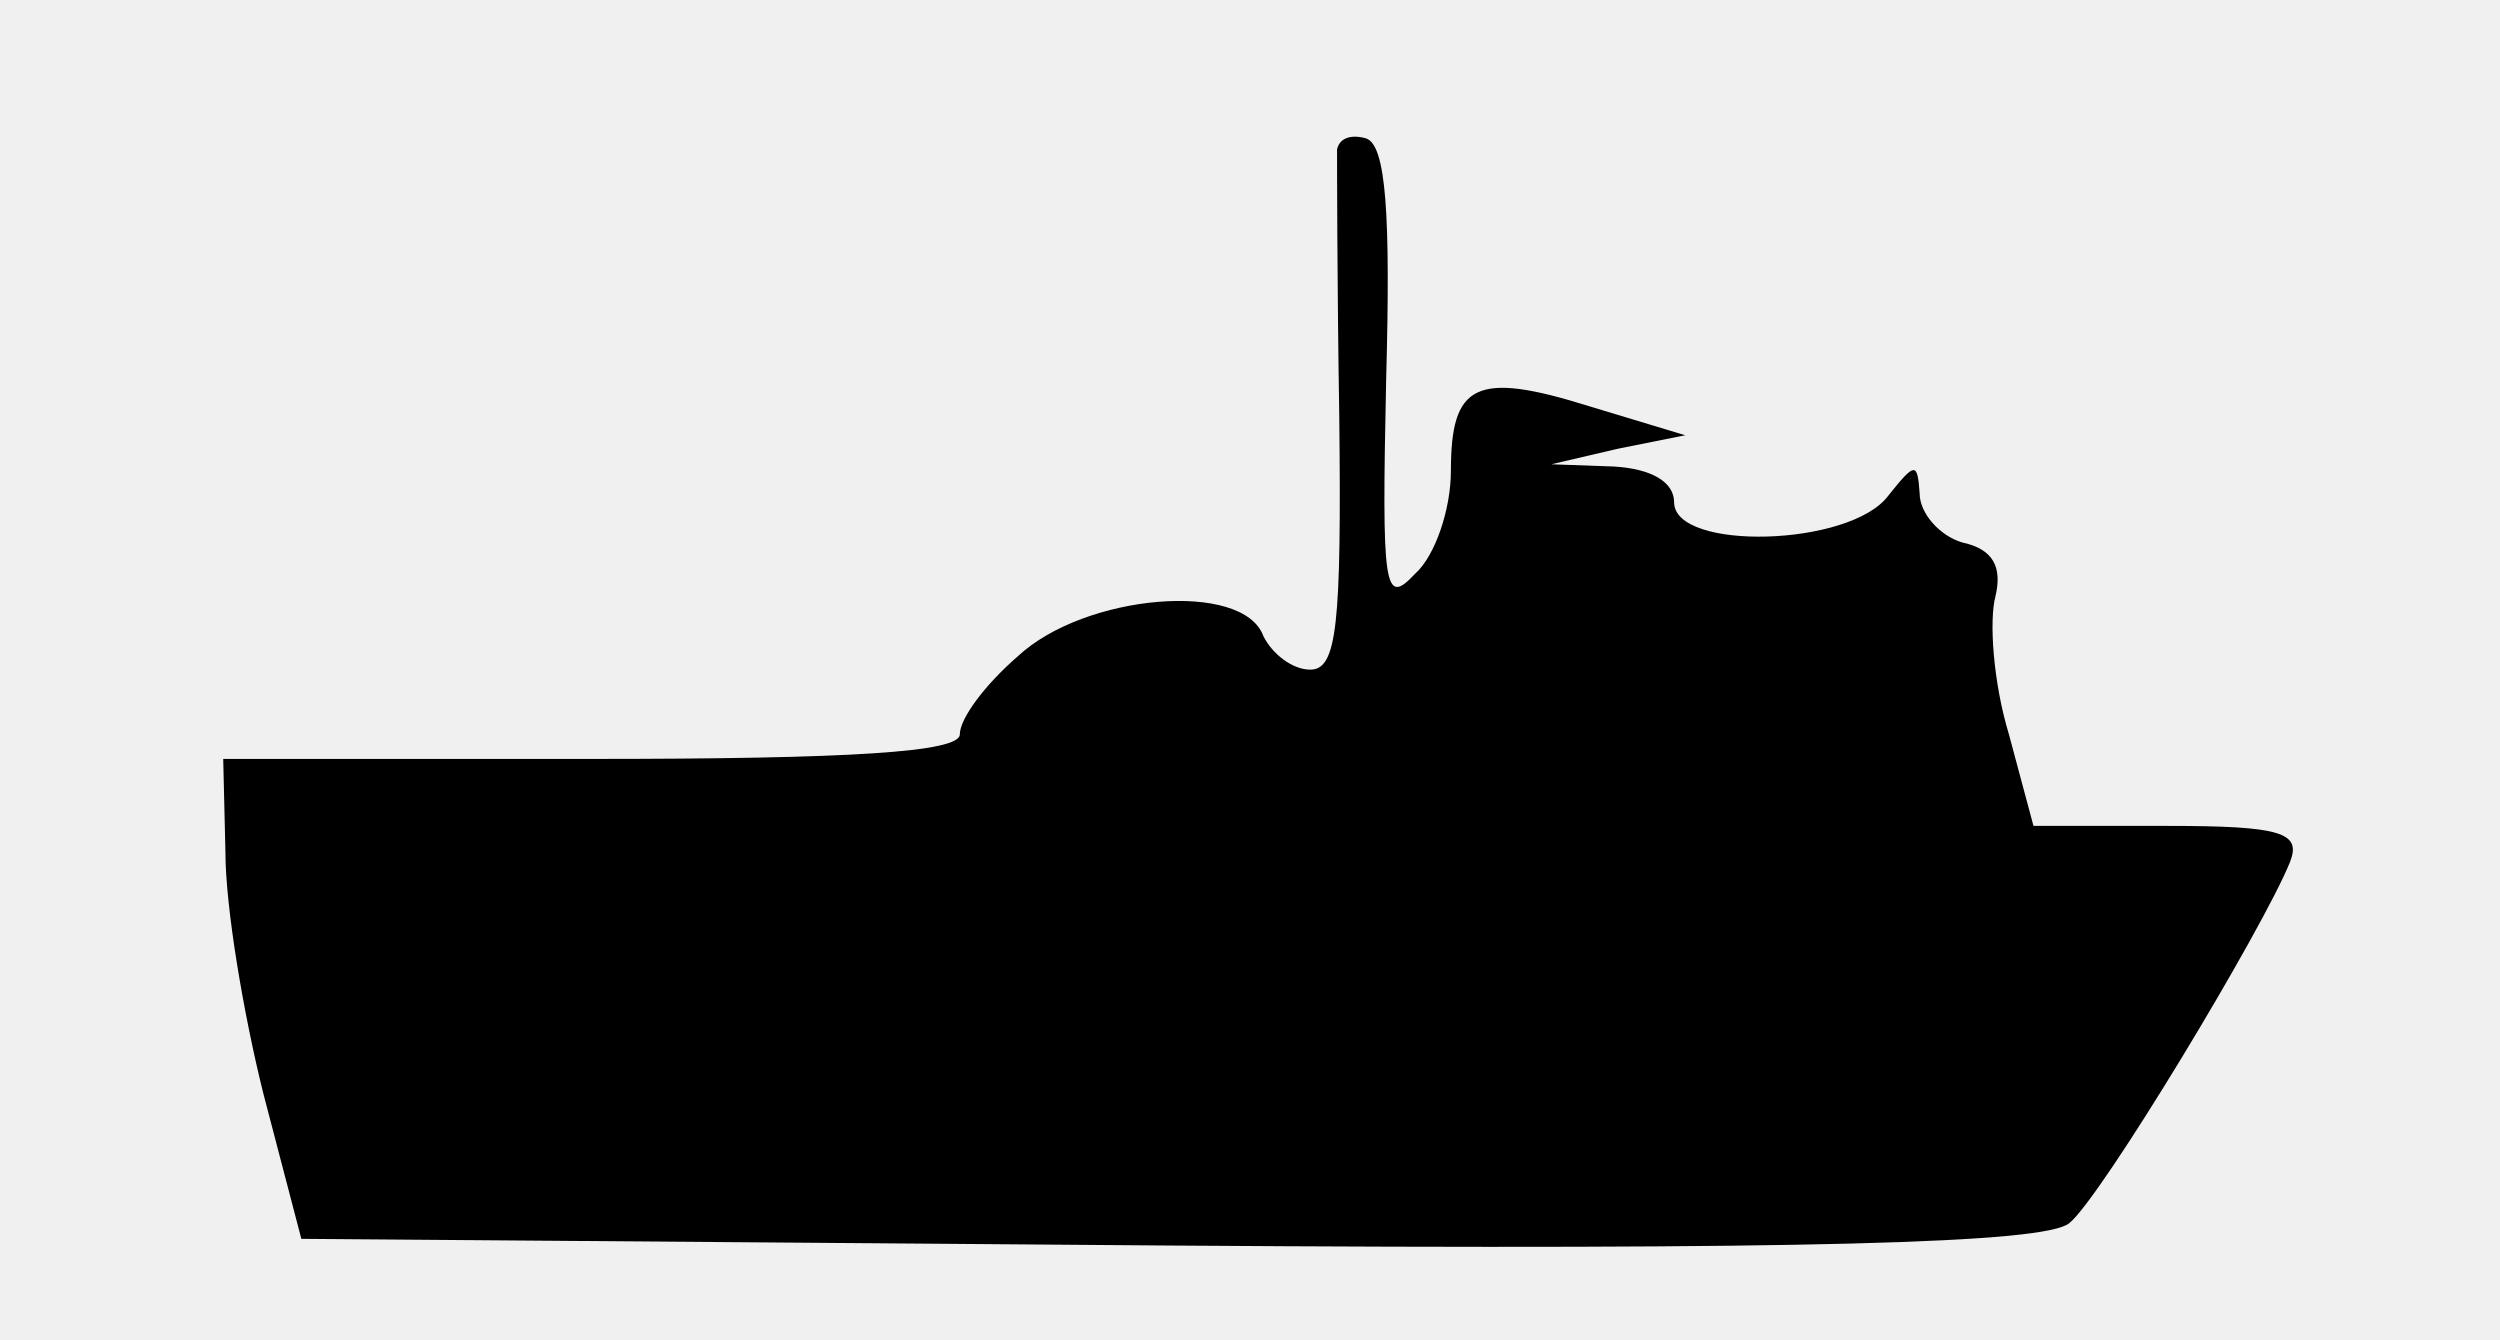
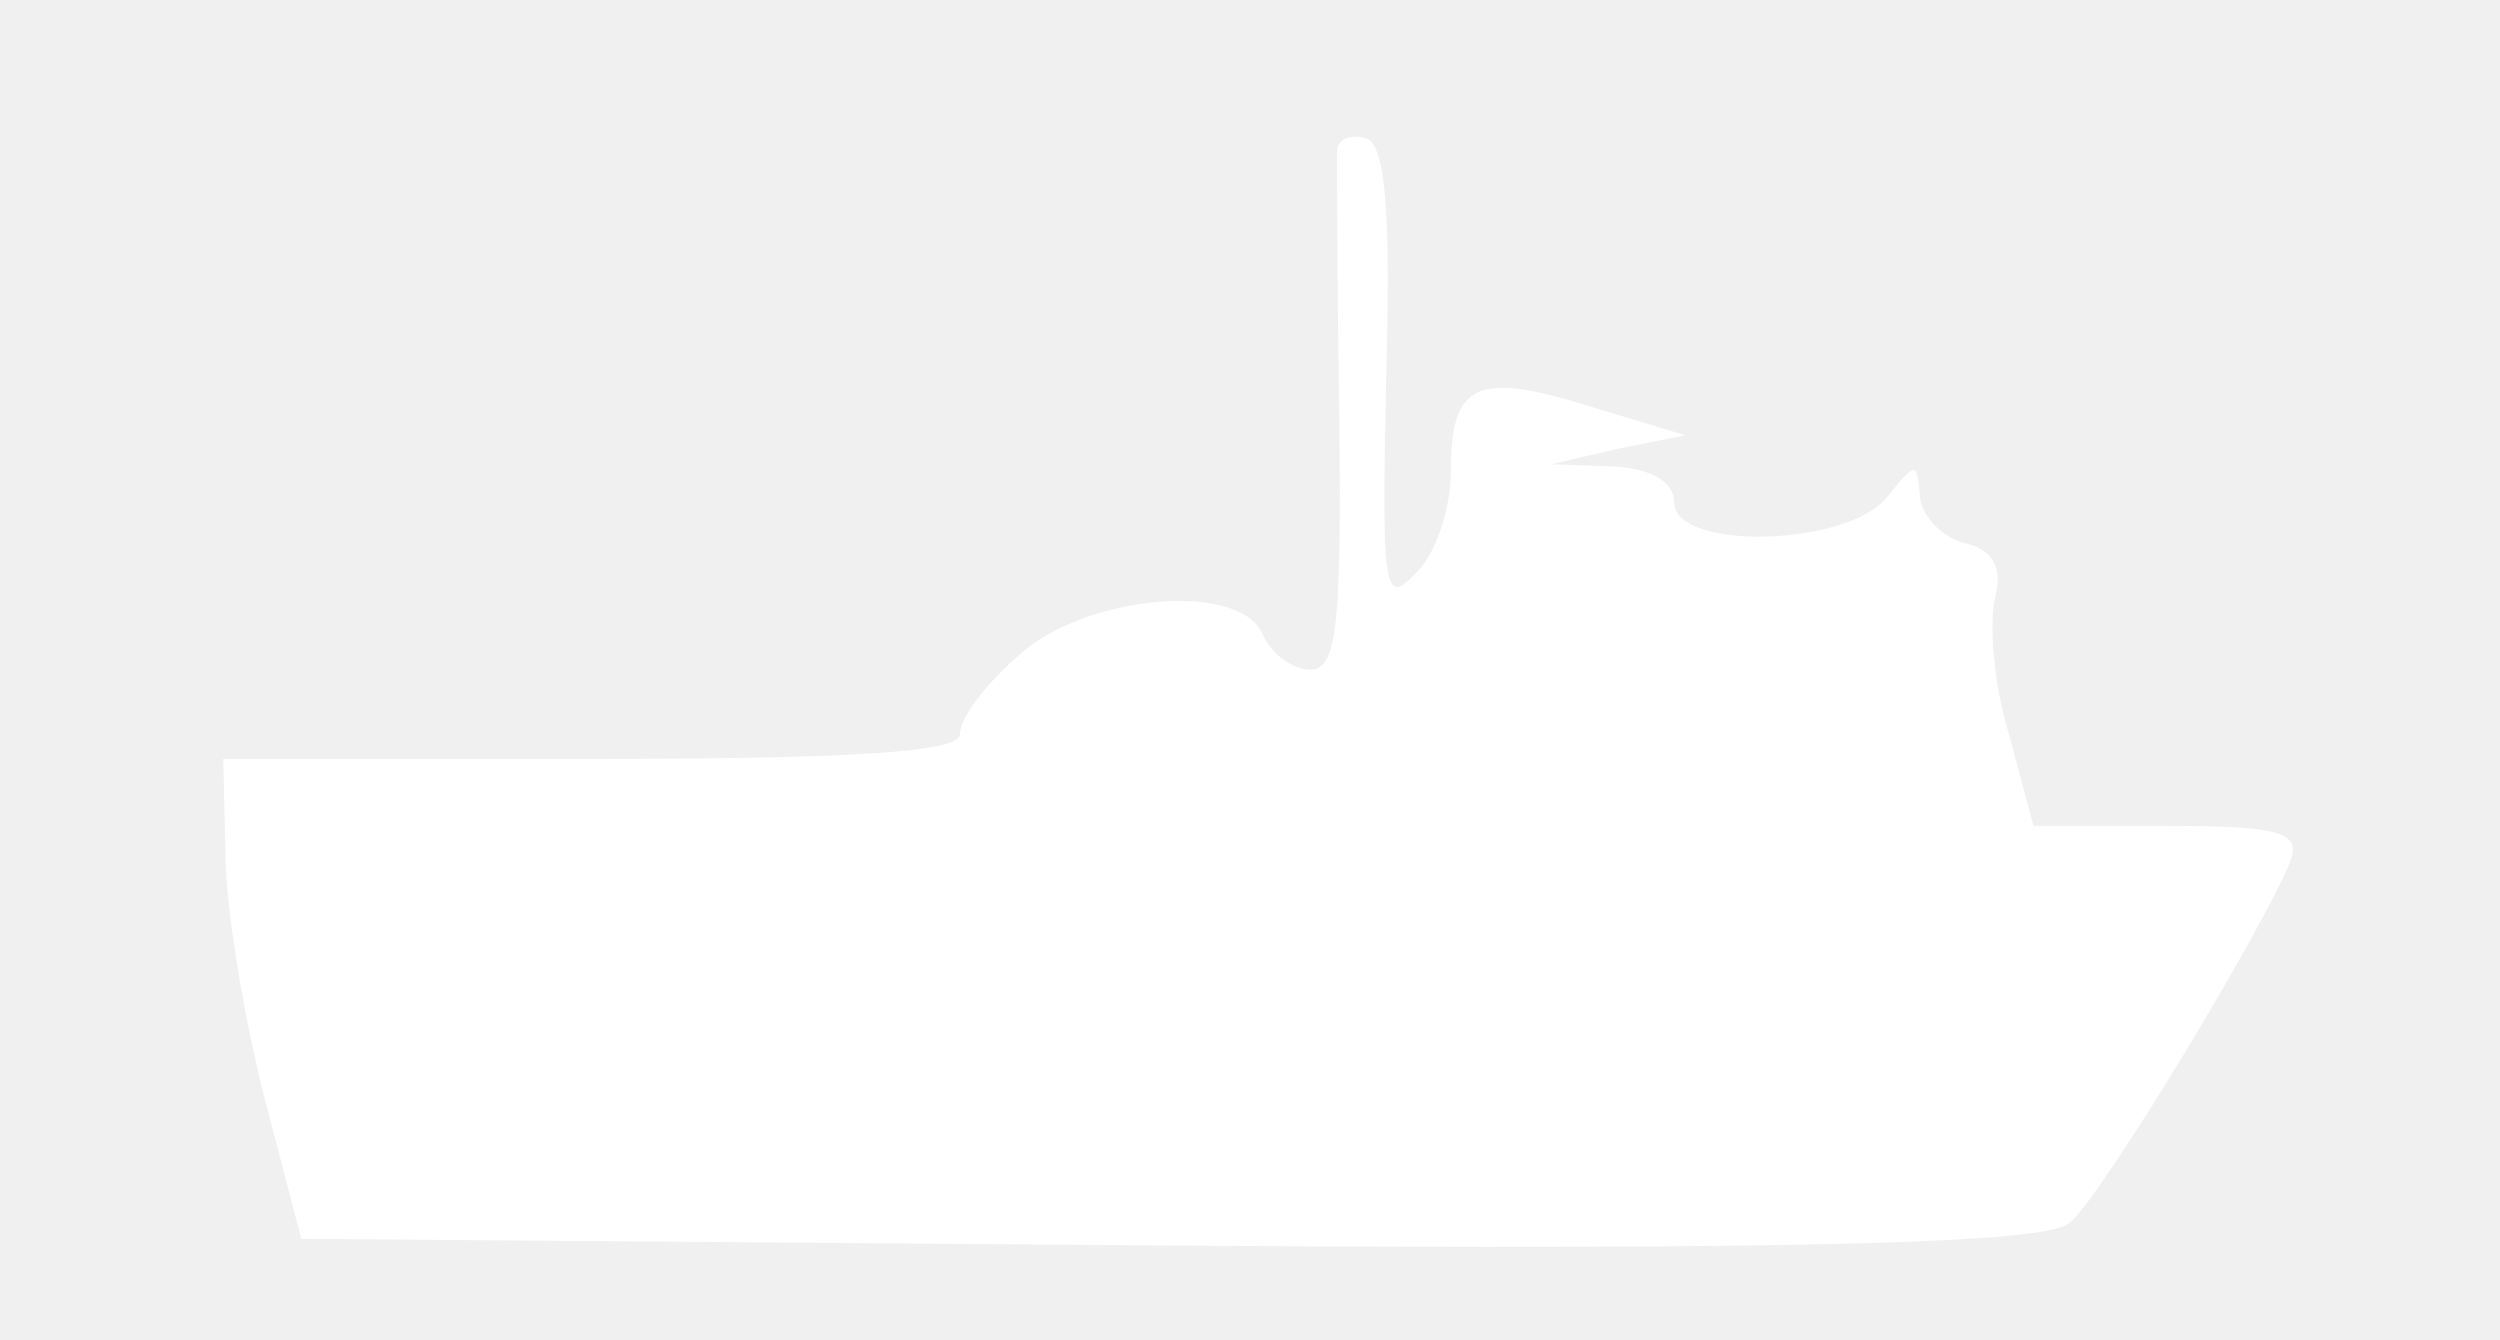
- <svg xmlns="http://www.w3.org/2000/svg" viewBox="0 0 112 60" fill="currentColor" preserveAspectRatio="none" start="42" axis="x" ship_length="2" sunk="">
+ <svg xmlns="http://www.w3.org/2000/svg" fill="#ffffff" preserveAspectRatio="none" viewBox="0 0 112 60" start="42" axis="x" ship_length="2" sunk="">
  <path transform="" d="M59.9 6.7c0 .4 0 5.9.1 12 .1 9.3-.1 11.3-1.3 11.3-.8 0-1.7-.7-2.1-1.5-.9-2.5-8-1.9-11 .9-1.5 1.3-2.6 2.8-2.6 3.5 0 .8-4.9 1.1-16.5 1.1H10l.1 4.2c0 2.4.8 7.2 1.7 10.8l1.7 6.5 38.9.3c28.7.2 39.2-.1 40.3-1 1.4-1.1 8.7-13.2 9.9-16.2.5-1.3-.4-1.6-5.5-1.6h-6L90 32.9c-.7-2.3-.9-5.1-.6-6.2.3-1.3-.1-2.1-1.5-2.4-1-.3-1.9-1.3-1.9-2.2-.1-1.4-.2-1.4-1.4.1-1.7 2.3-9.6 2.5-9.6.3 0-.9-1-1.5-2.7-1.6l-2.8-.1 3-.7 3-.6-4.3-1.3c-5.1-1.6-6.2-1-6.2 2.9 0 1.7-.7 3.8-1.6 4.6-1.4 1.5-1.5.7-1.3-8.7.2-7.4 0-10.5-.9-10.8-.7-.2-1.2 0-1.3.5z" />
</svg>
